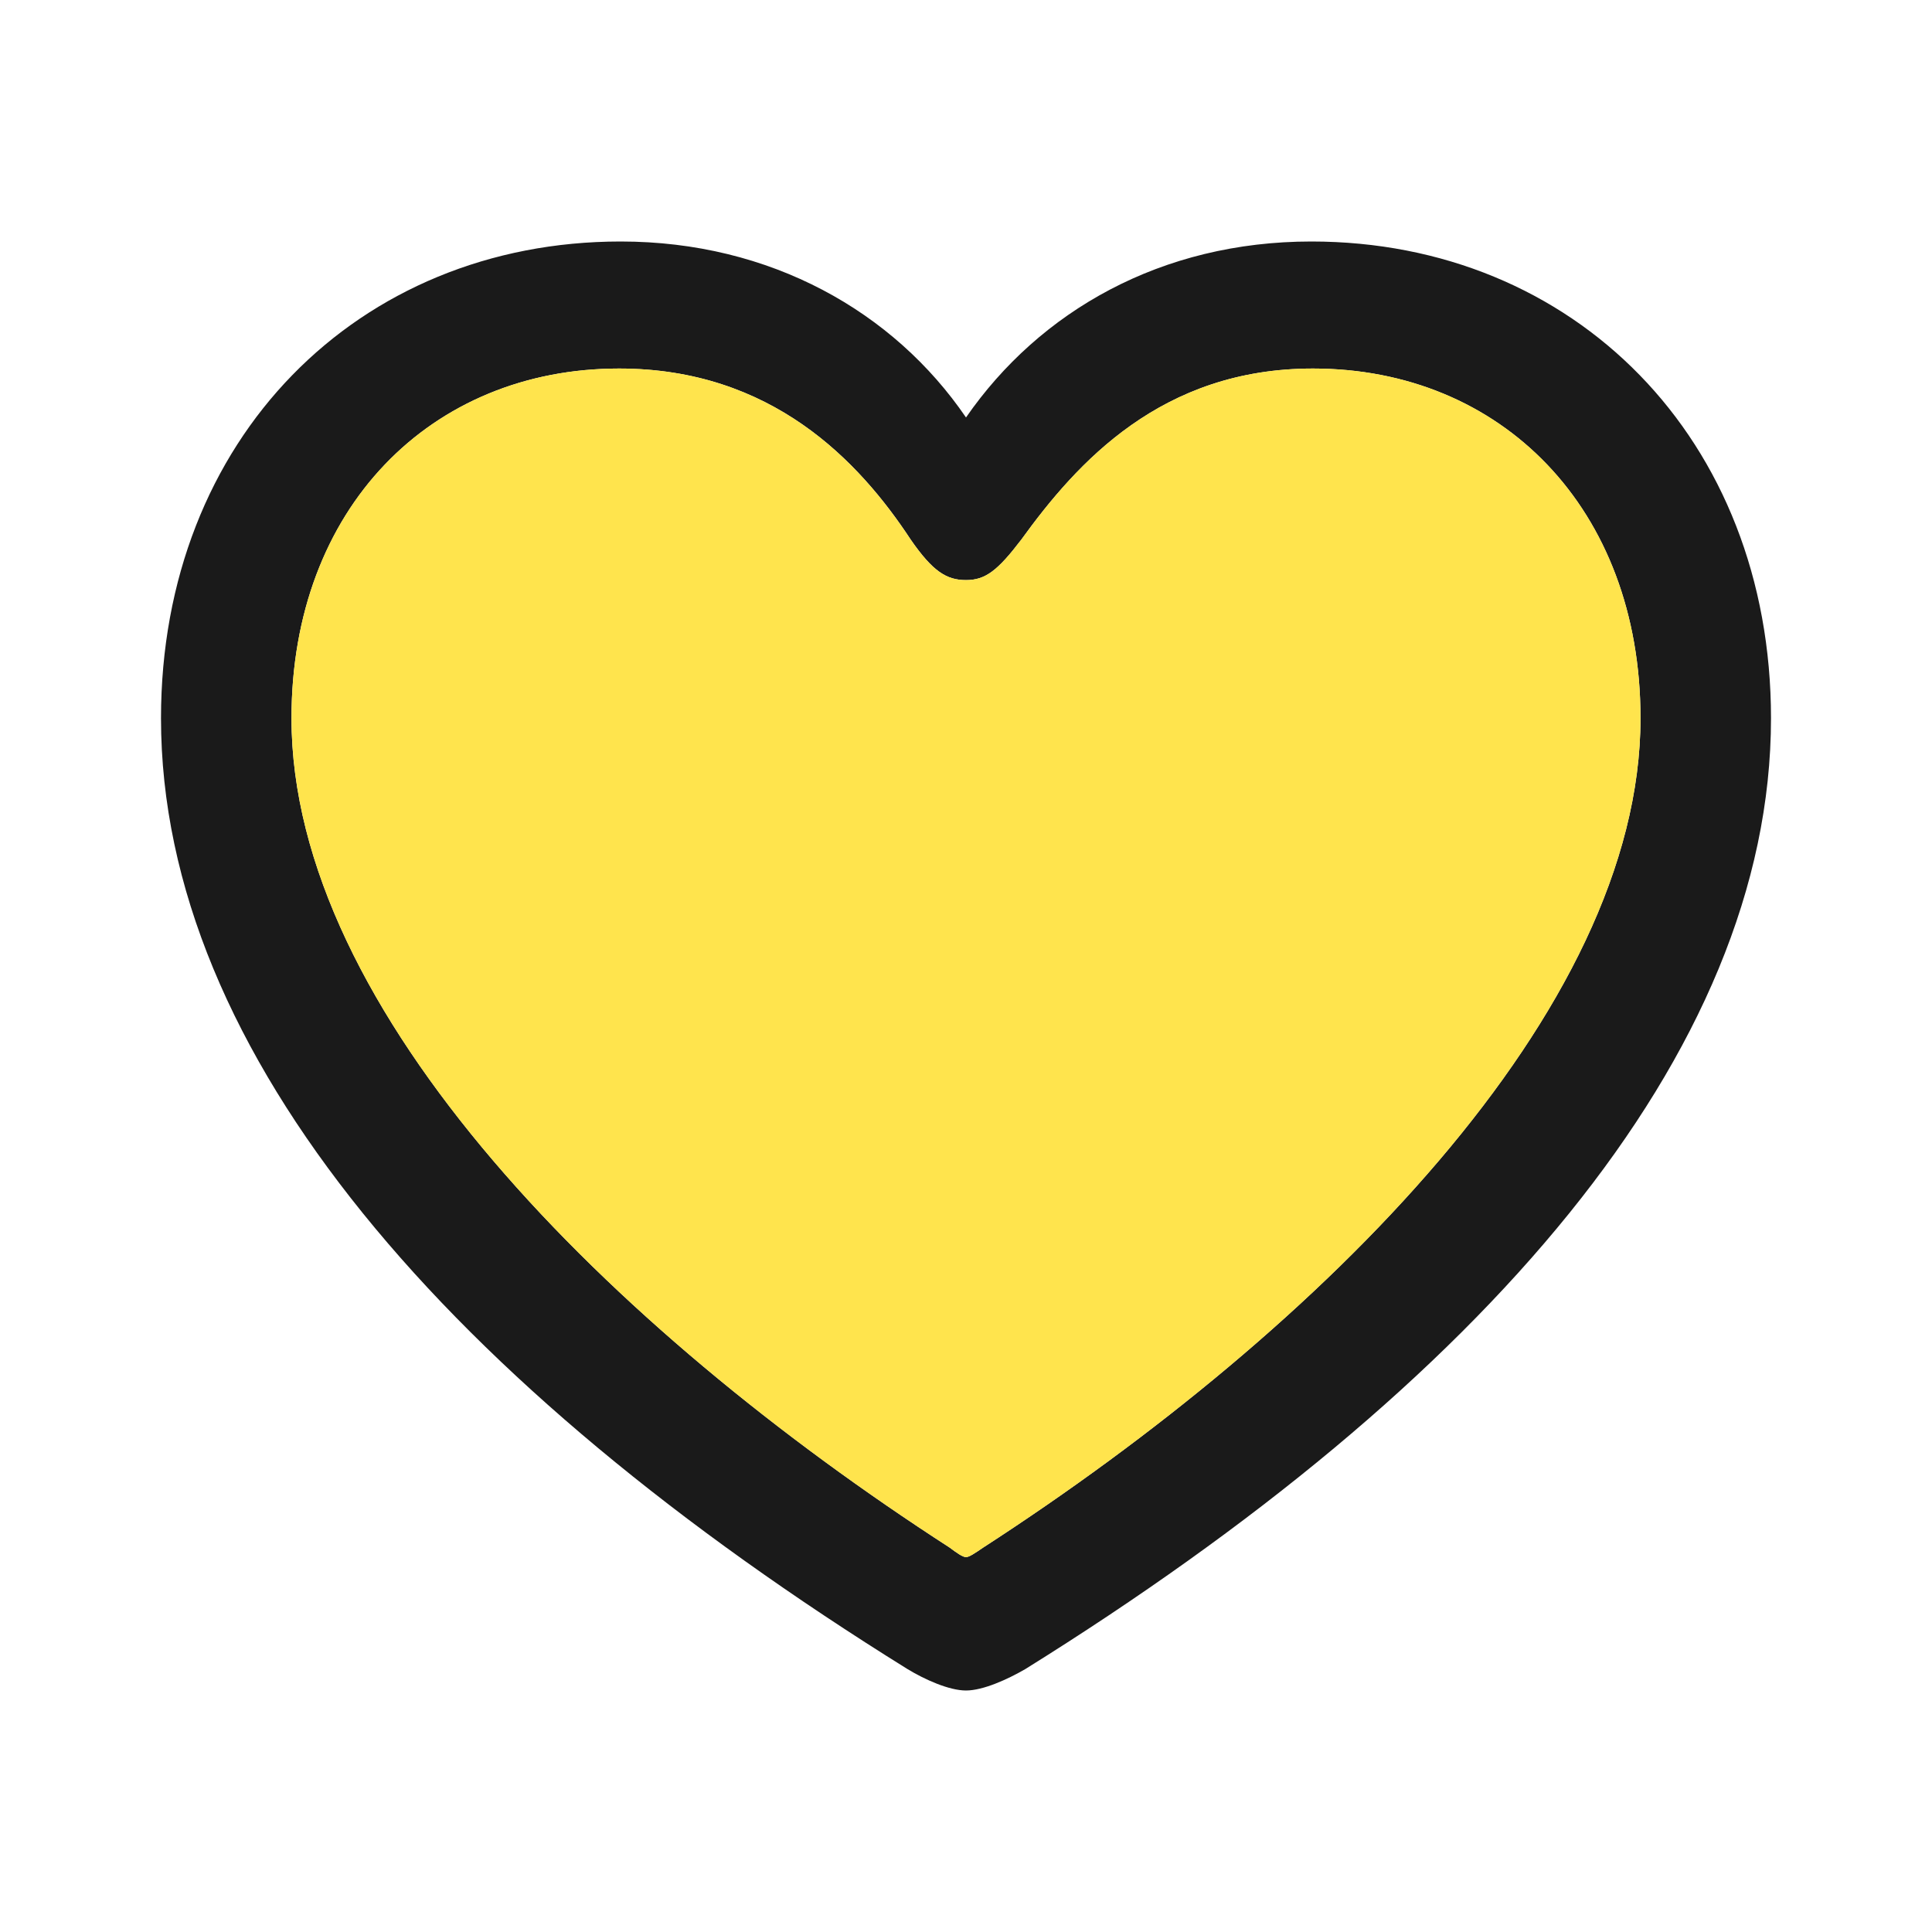
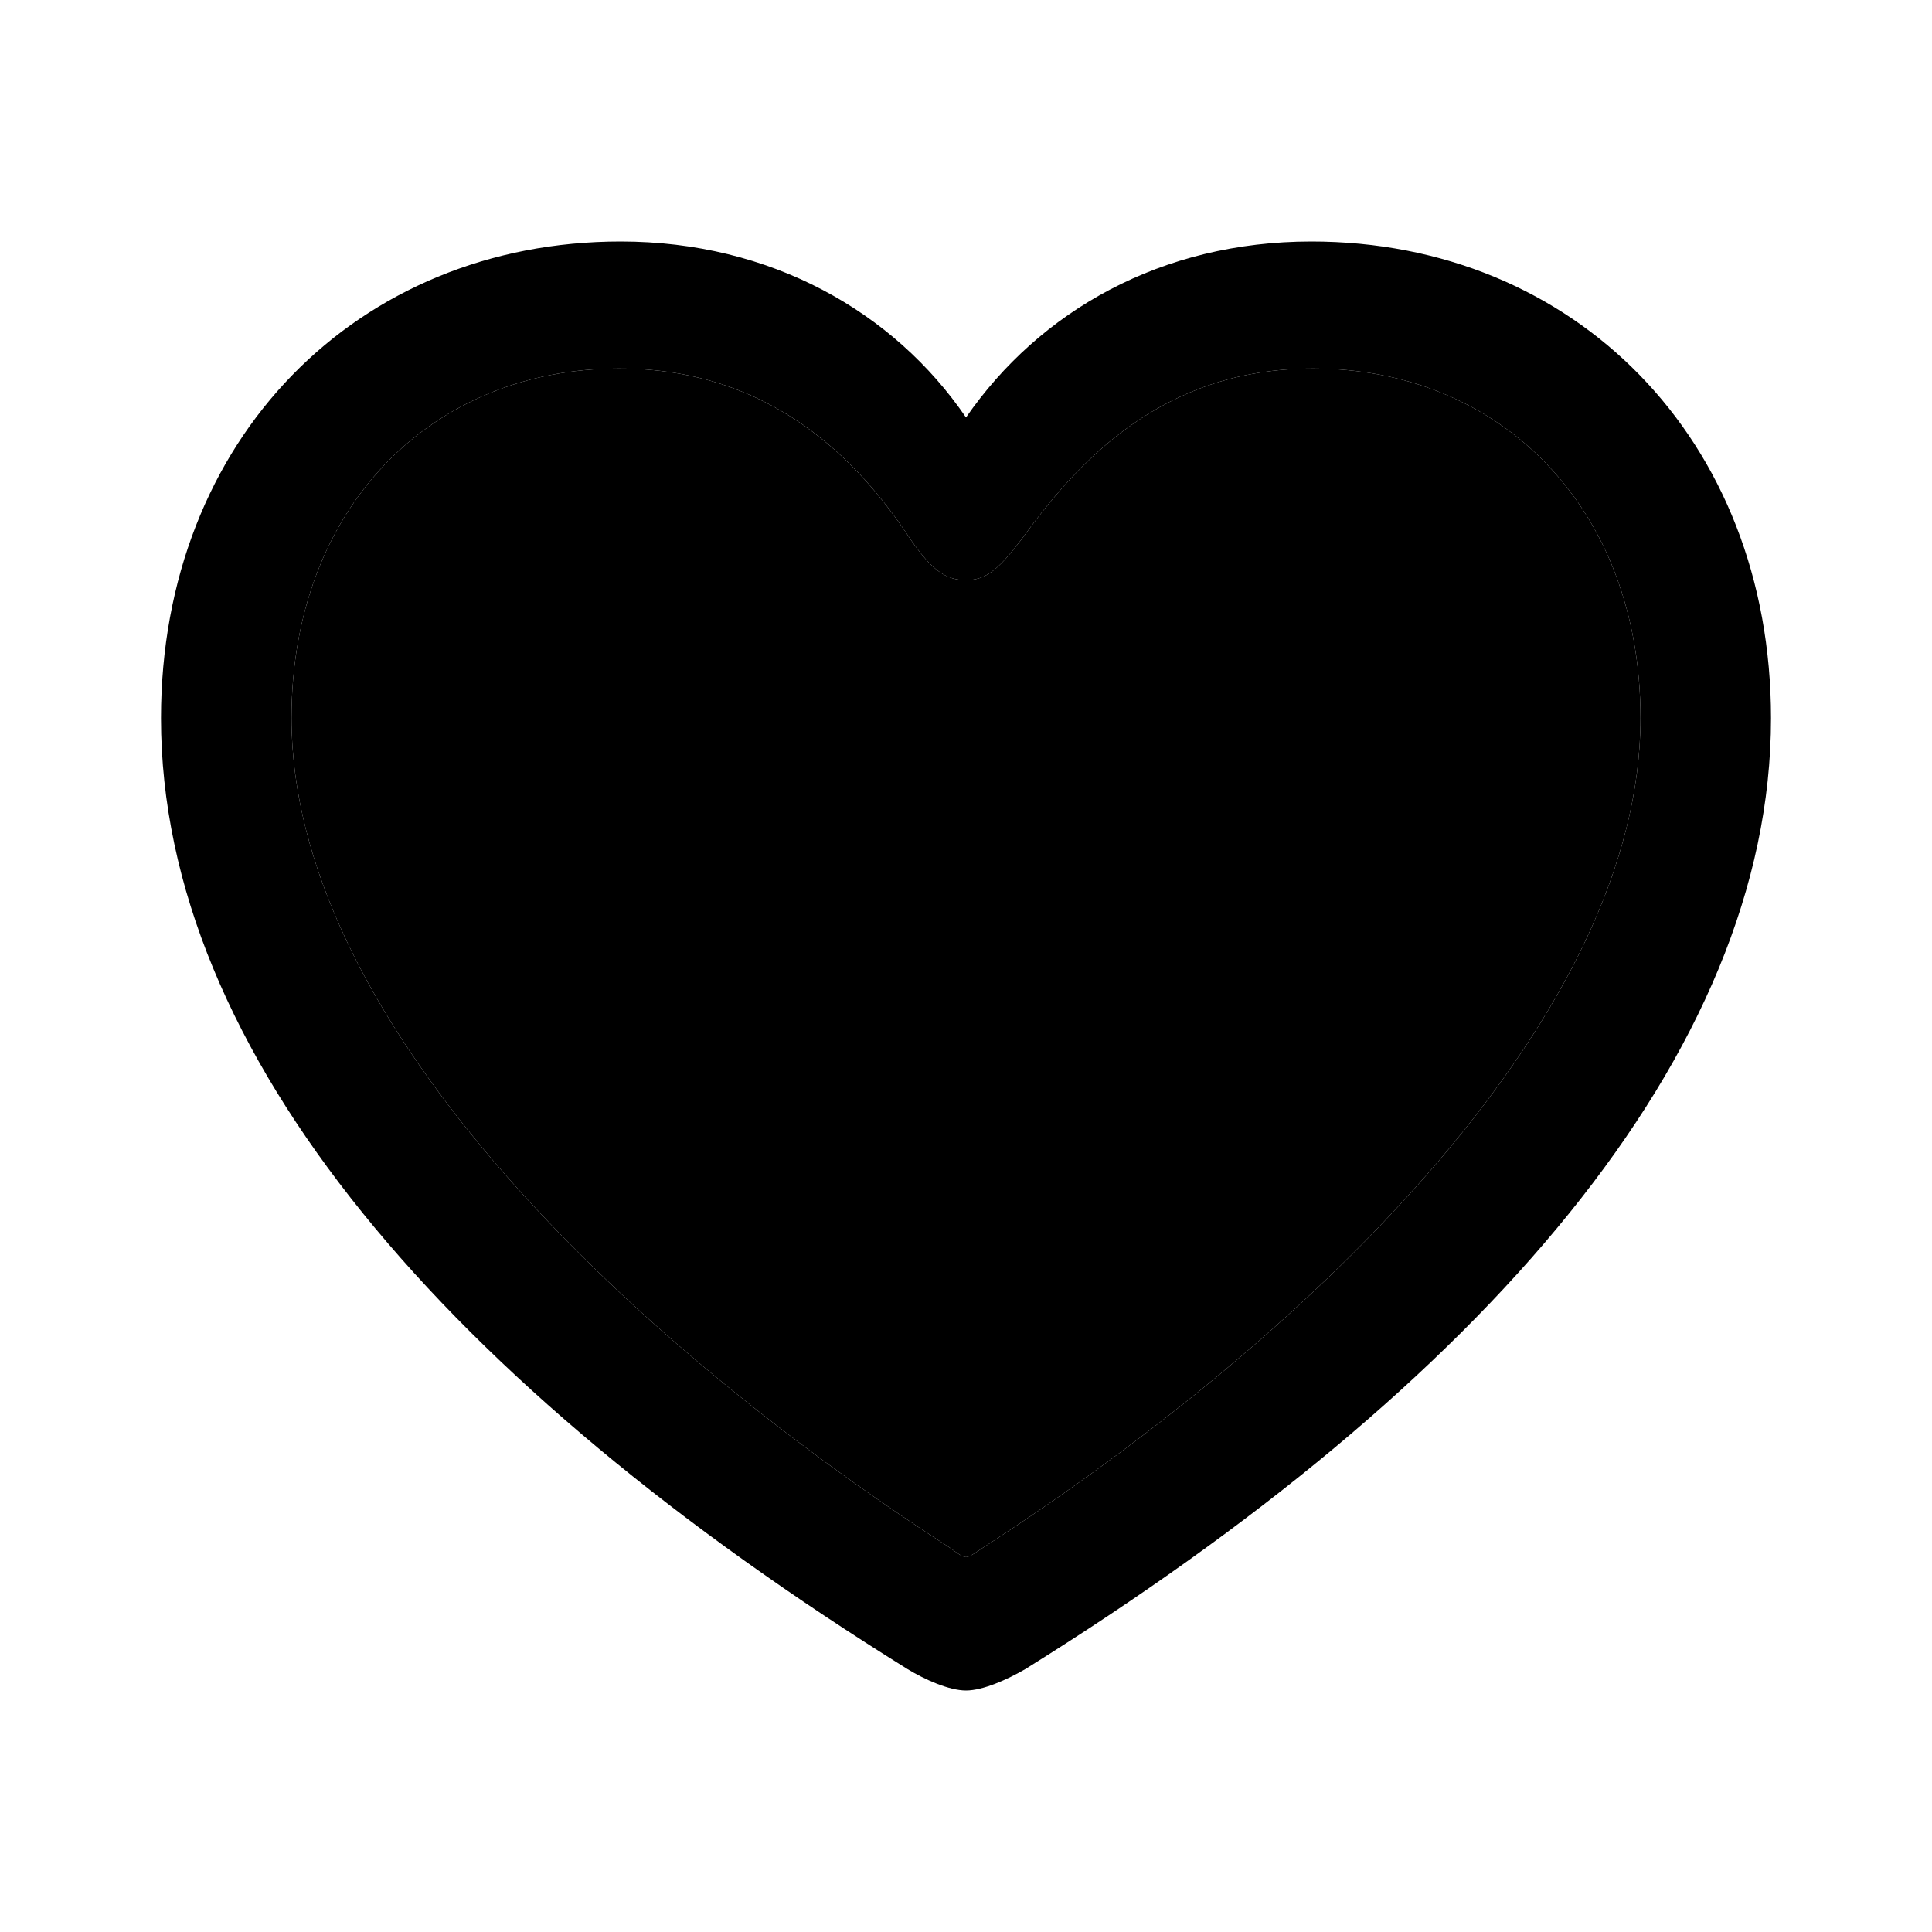
- <svg xmlns="http://www.w3.org/2000/svg" width="24" height="24" viewBox="0 0 24 24" fill="none">
-   <path fill-rule="evenodd" clip-rule="evenodd" d="M12 21C12.211 21 12.514 20.863 12.735 20.735C18.405 17.206 22 13.098 22 8.922C22 5.451 19.553 3 16.29 3C14.427 3 12.916 3.863 12 5.186C11.104 3.873 9.573 3 7.71 3C4.447 3 2 5.451 2 8.922C2 13.098 5.595 17.206 11.275 20.735C11.486 20.863 11.789 21 12 21ZM12 19.343C11.96 19.343 11.889 19.294 11.799 19.226C7.579 16.5 3.621 12.569 3.621 8.922C3.621 6.314 5.353 4.578 7.69 4.578C9.583 4.578 10.671 5.725 11.315 6.706C11.587 7.098 11.758 7.206 12 7.206C12.242 7.206 12.393 7.088 12.685 6.706C13.38 5.745 14.427 4.578 16.31 4.578C18.646 4.578 20.379 6.314 20.379 8.922C20.379 12.569 16.421 16.5 12.211 19.226C12.111 19.294 12.04 19.343 12 19.343Z" fill="#1A1A1A" />
-   <path fill-rule="evenodd" clip-rule="evenodd" d="M12 19.343C11.96 19.343 11.889 19.294 11.799 19.226C7.579 16.5 3.621 12.569 3.621 8.922C3.621 6.314 5.353 4.578 7.69 4.578C9.583 4.578 10.671 5.726 11.315 6.706C11.587 7.098 11.758 7.206 12 7.206C12.242 7.206 12.393 7.088 12.685 6.706C13.38 5.745 14.427 4.578 16.31 4.578C18.646 4.578 20.379 6.314 20.379 8.922C20.379 12.569 16.421 16.5 12.211 19.226C12.111 19.294 12.04 19.343 12 19.343Z" fill="#FFE44D" />
+ <svg xmlns="http://www.w3.org/2000/svg" width="24" height="24" viewBox="0 0 24 24">
+   <path fill-rule="evenodd" clip-rule="evenodd" d="M12 21C12.211 21 12.514 20.863 12.735 20.735C18.405 17.206 22 13.098 22 8.922C22 5.451 19.553 3 16.29 3C14.427 3 12.916 3.863 12 5.186C11.104 3.873 9.573 3 7.71 3C4.447 3 2 5.451 2 8.922C2 13.098 5.595 17.206 11.275 20.735C11.486 20.863 11.789 21 12 21ZM12 19.343C11.96 19.343 11.889 19.294 11.799 19.226C7.579 16.5 3.621 12.569 3.621 8.922C3.621 6.314 5.353 4.578 7.69 4.578C9.583 4.578 10.671 5.725 11.315 6.706C11.587 7.098 11.758 7.206 12 7.206C12.242 7.206 12.393 7.088 12.685 6.706C13.38 5.745 14.427 4.578 16.31 4.578C18.646 4.578 20.379 6.314 20.379 8.922C20.379 12.569 16.421 16.5 12.211 19.226C12.111 19.294 12.04 19.343 12 19.343Z" />
+   <path fill-rule="evenodd" clip-rule="evenodd" d="M12 19.343C11.96 19.343 11.889 19.294 11.799 19.226C7.579 16.5 3.621 12.569 3.621 8.922C3.621 6.314 5.353 4.578 7.69 4.578C9.583 4.578 10.671 5.726 11.315 6.706C11.587 7.098 11.758 7.206 12 7.206C12.242 7.206 12.393 7.088 12.685 6.706C13.38 5.745 14.427 4.578 16.31 4.578C18.646 4.578 20.379 6.314 20.379 8.922C20.379 12.569 16.421 16.5 12.211 19.226C12.111 19.294 12.04 19.343 12 19.343Z" />
</svg>
